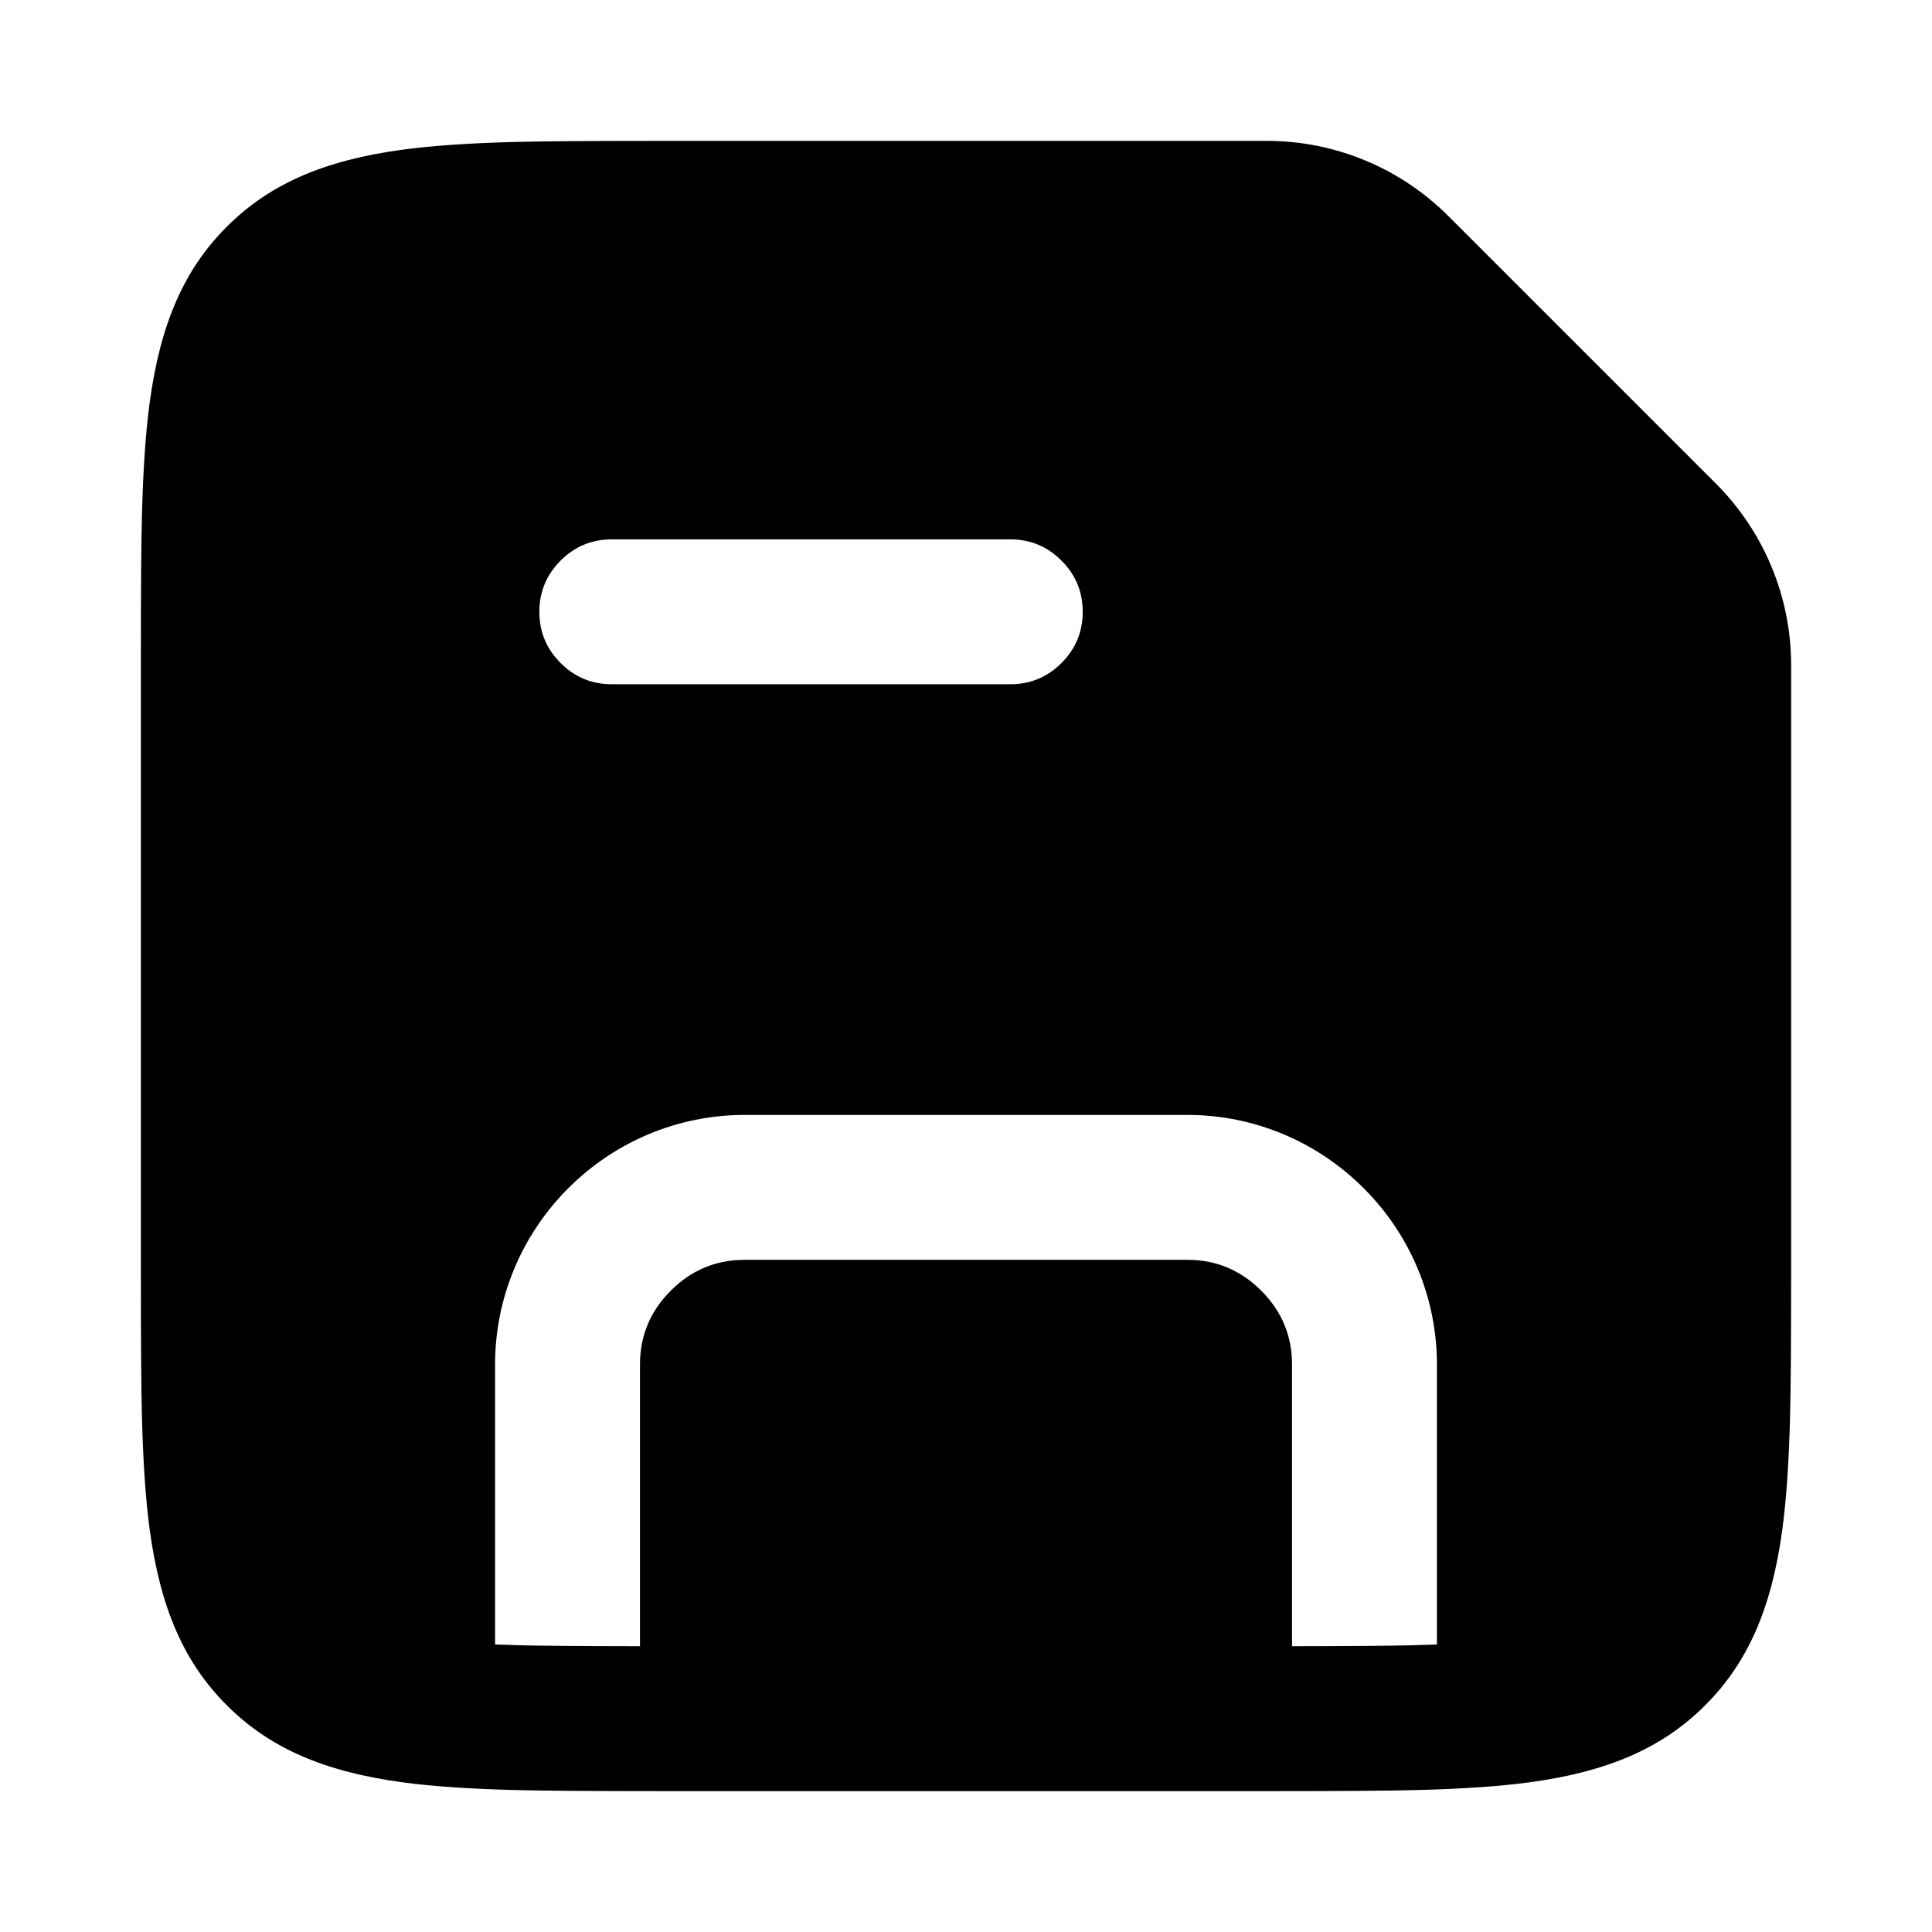
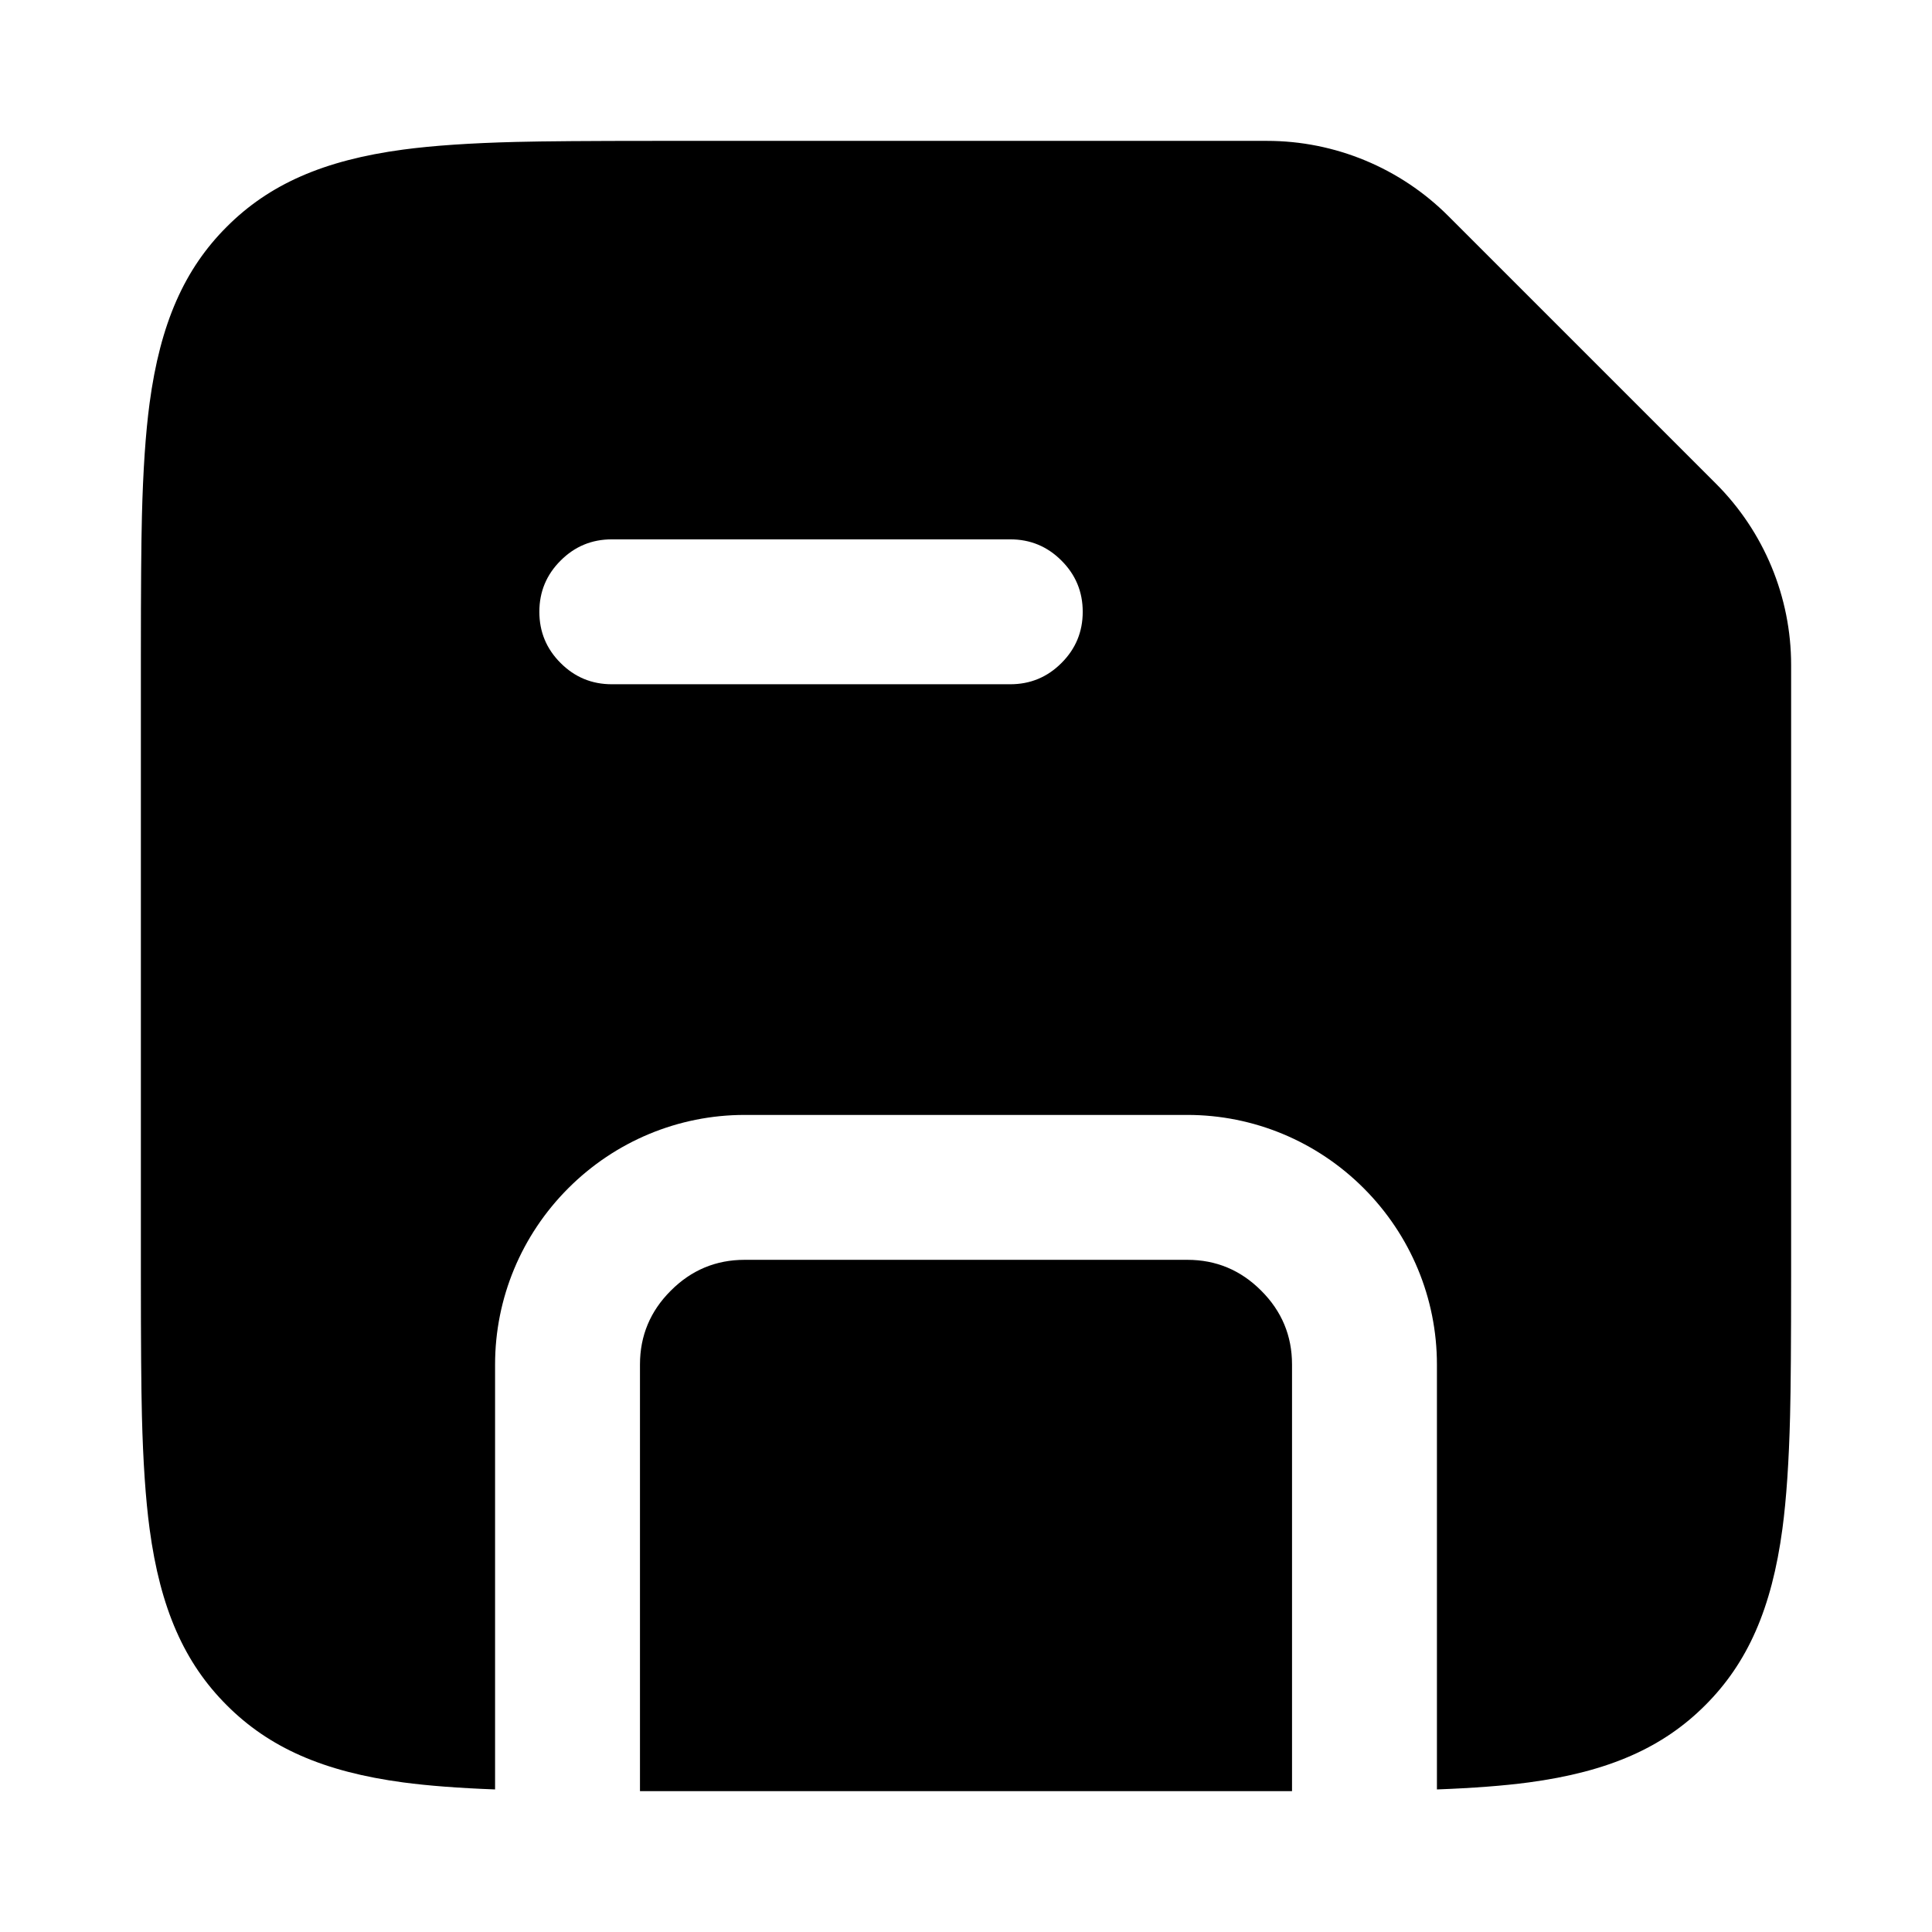
<svg viewBox="0 0 24 24" fill="none">
-   <path d="M22.25 8.26V15.85Q22.25 17.078 22.237 17.589Q22.216 18.436 22.142 18.99C22.009 19.984 21.708 20.659 21.183 21.183C20.659 21.708 19.984 22.009 18.99 22.142Q18.436 22.216 17.589 22.237Q17.078 22.25 15.85 22.25H8.15Q6.922 22.25 6.411 22.237Q5.564 22.216 5.01 22.142C4.016 22.009 3.341 21.708 2.817 21.183C2.292 20.659 1.991 19.984 1.858 18.99Q1.784 18.436 1.763 17.589Q1.75 17.078 1.75 15.85V8.15Q1.75 6.922 1.763 6.411Q1.784 5.564 1.858 5.01C1.991 4.016 2.292 3.341 2.817 2.817C3.341 2.292 4.016 1.991 5.01 1.858Q5.564 1.784 6.411 1.763Q6.922 1.75 8.15 1.75H15.74C16.584 1.75 17.396 2.087 17.993 2.685L21.315 6.007C21.913 6.604 22.25 7.416 22.25 8.26ZM6.15 20.428Q6.297 20.434 6.456 20.438Q6.903 20.449 7.95 20.45V16.95Q7.95 16.415 8.333 16.033Q8.715 15.65 9.25 15.65H14.75Q15.285 15.65 15.667 16.033Q16.05 16.415 16.05 16.95V20.45Q17.097 20.449 17.544 20.438Q17.703 20.434 17.85 20.428V16.95C17.85 16.127 17.523 15.343 16.94 14.76C16.357 14.177 15.573 13.85 14.75 13.85H9.25C8.427 13.85 7.643 14.177 7.06 14.76C6.477 15.343 6.15 16.127 6.15 16.95V20.428ZM6.964 8.236Q7.227 8.5 7.6 8.5H12.55Q12.923 8.5 13.186 8.236Q13.45 7.973 13.45 7.6Q13.45 7.227 13.186 6.964Q12.923 6.7 12.55 6.7H7.6Q7.227 6.7 6.964 6.964Q6.7 7.227 6.7 7.6Q6.7 7.973 6.964 8.236Z" fill="currentColor" />
+   <path d="M5.01 22.142C4.016 22.009 3.341 21.708 2.817 21.183C2.292 20.659 1.991 19.984 1.858 18.99Q1.784 18.436 1.763 17.589Q1.75 17.078 1.75 15.85V8.15Q1.75 6.922 1.763 6.411Q1.784 5.564 1.858 5.01C1.991 4.016 2.292 3.341 2.817 2.817C3.341 2.292 4.016 1.991 5.01 1.858Q5.564 1.784 6.411 1.763Q6.922 1.75 8.15 1.75H15.74C16.584 1.75 17.396 2.087 17.993 2.685L21.315 6.007C21.913 6.604 22.25 7.416 22.25 8.26V15.85Q22.25 17.078 22.237 17.589Q22.216 18.436 22.142 18.99C22.009 19.984 21.708 20.659 21.183 21.183C20.659 21.708 19.984 22.009 18.99 22.142Q18.524 22.204 17.85 22.229V16.95C17.85 16.127 17.523 15.343 16.94 14.76C16.357 14.177 15.573 13.85 14.75 13.85H9.25C8.427 13.85 7.643 14.177 7.06 14.76C6.477 15.343 6.15 16.127 6.15 16.95V22.229Q5.476 22.204 5.01 22.142ZM7.95 22.25V16.95Q7.95 16.415 8.333 16.033Q8.715 15.65 9.25 15.65H14.75Q15.285 15.65 15.667 16.033Q16.05 16.415 16.05 16.95V22.25Q15.952 22.25 15.85 22.25H8.15Q8.048 22.25 7.95 22.25ZM13.45 7.6Q13.45 7.227 13.186 6.964Q12.923 6.7 12.55 6.7H7.6Q7.227 6.7 6.964 6.964Q6.7 7.227 6.7 7.6Q6.7 7.973 6.964 8.236Q7.227 8.5 7.6 8.5H12.55Q12.923 8.5 13.186 8.236Q13.45 7.973 13.45 7.6Z" fill="currentColor" />
</svg>
